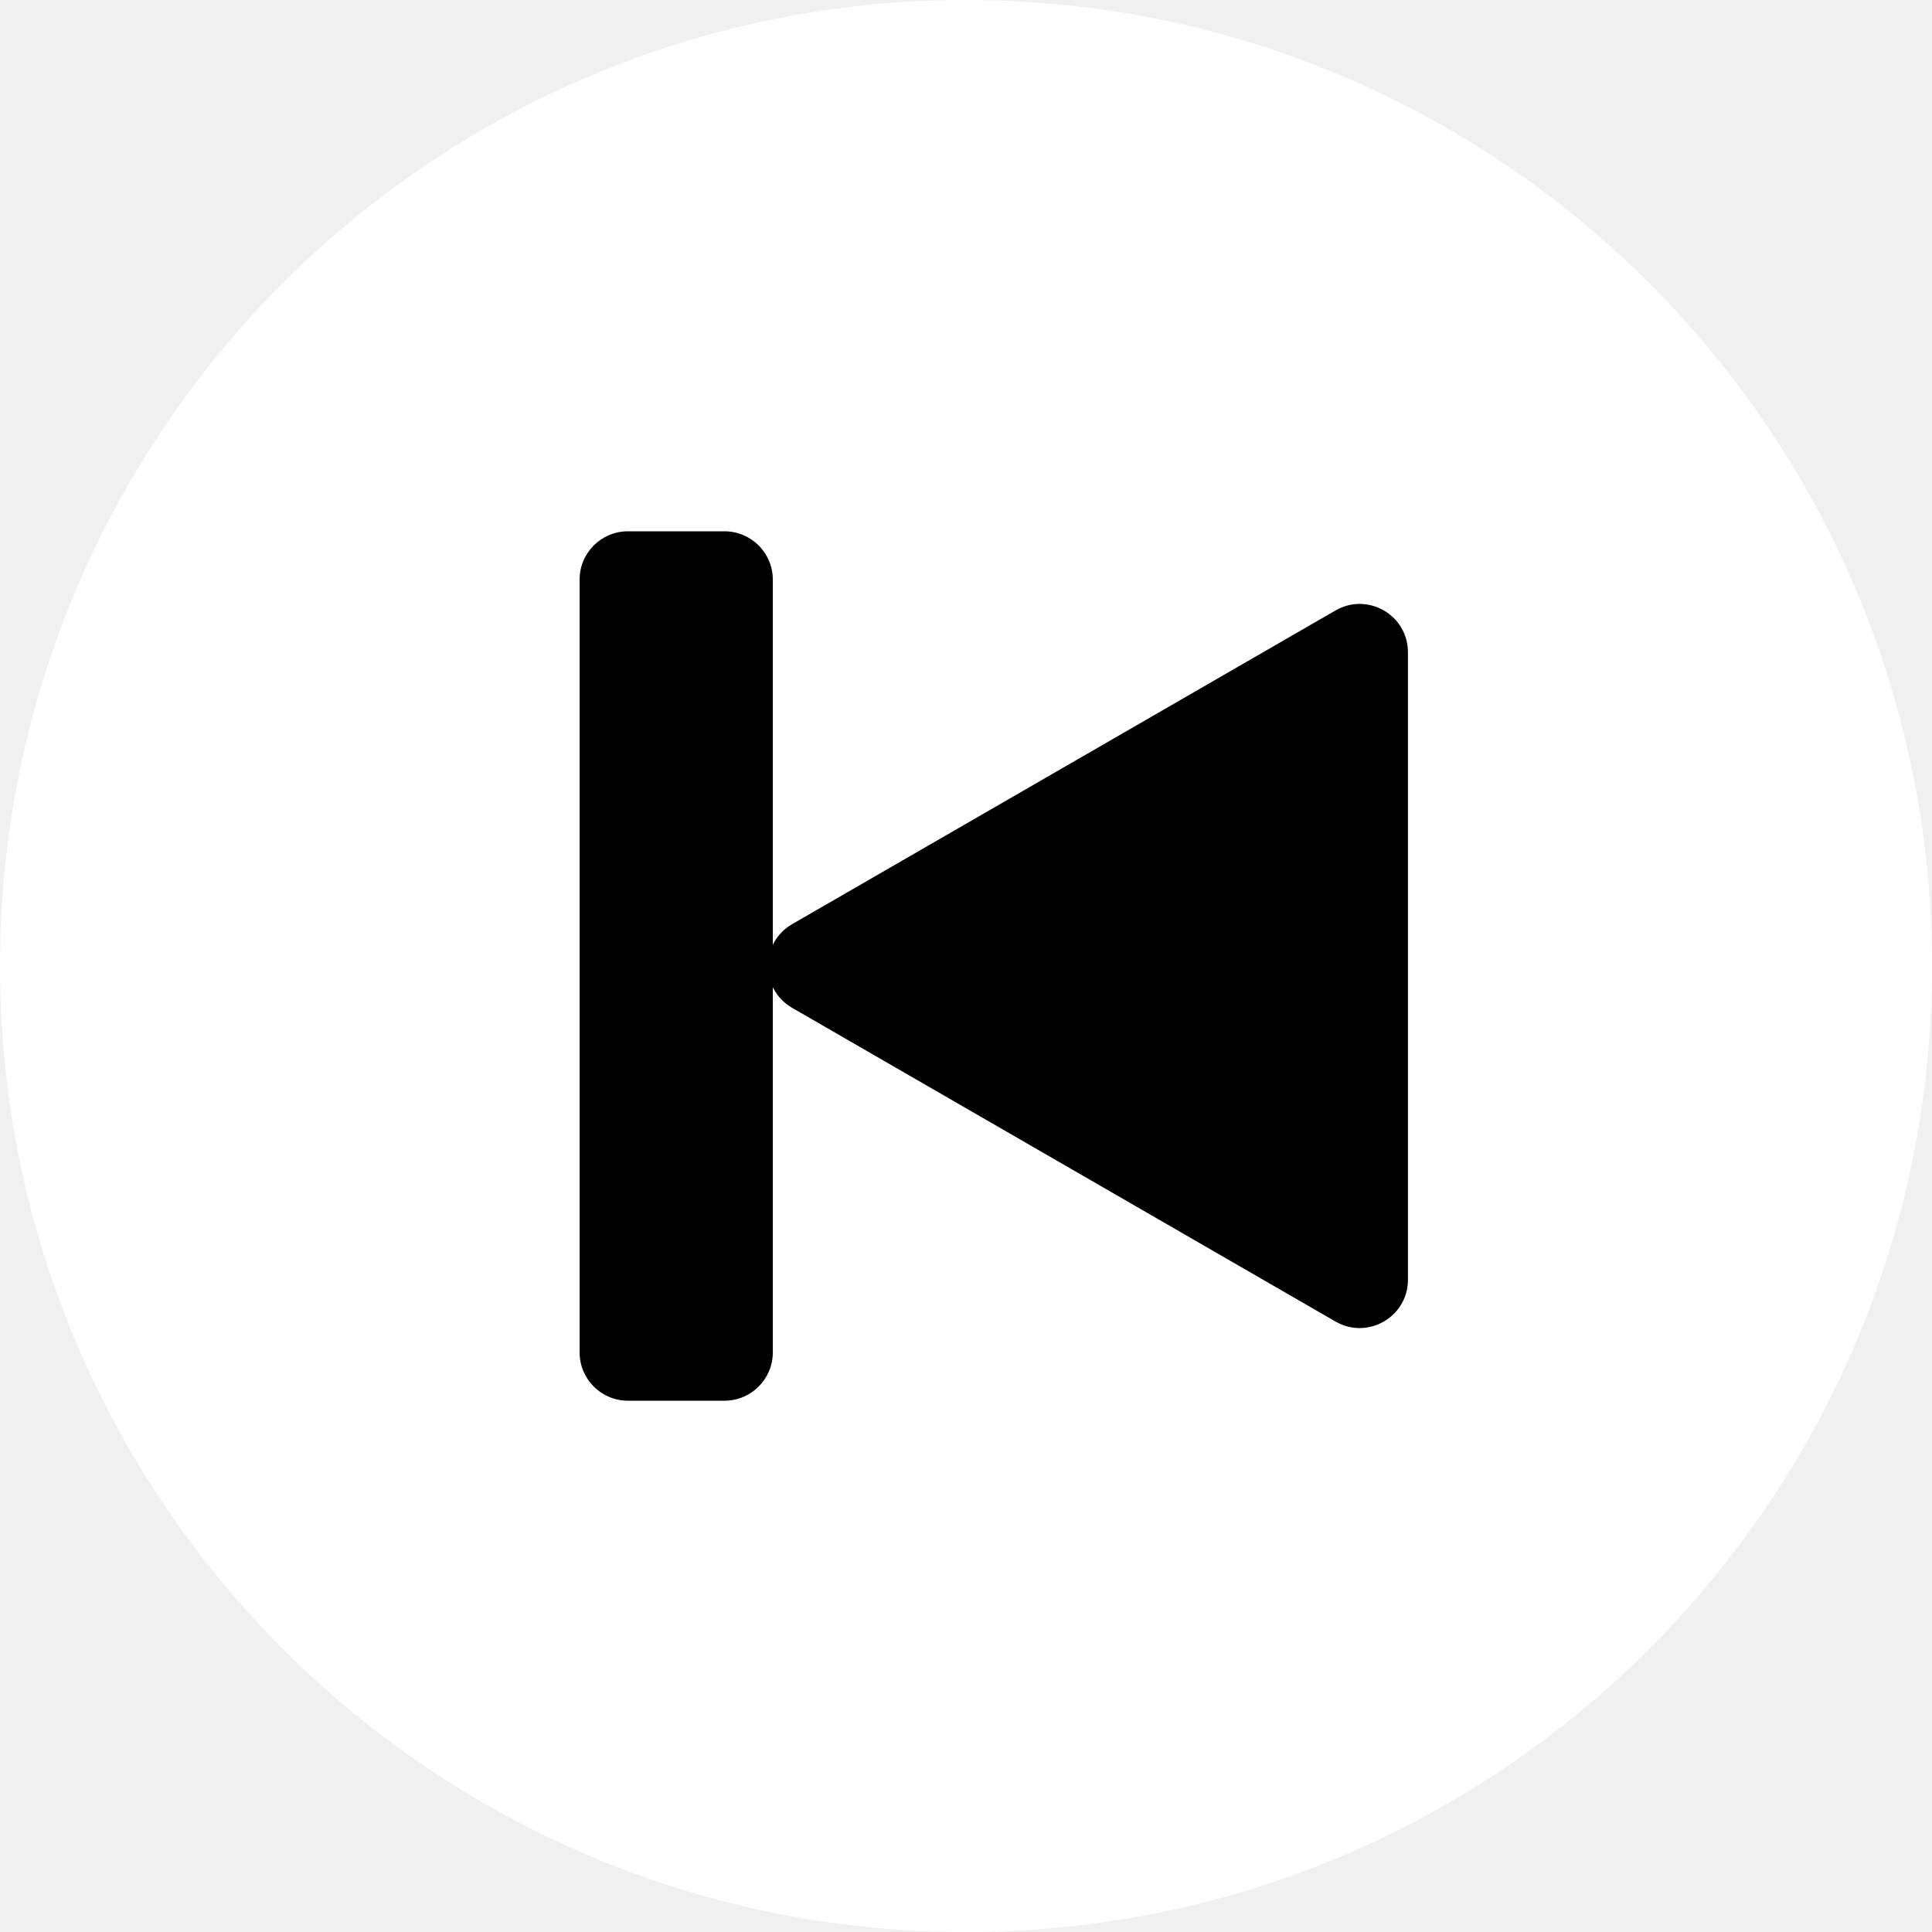
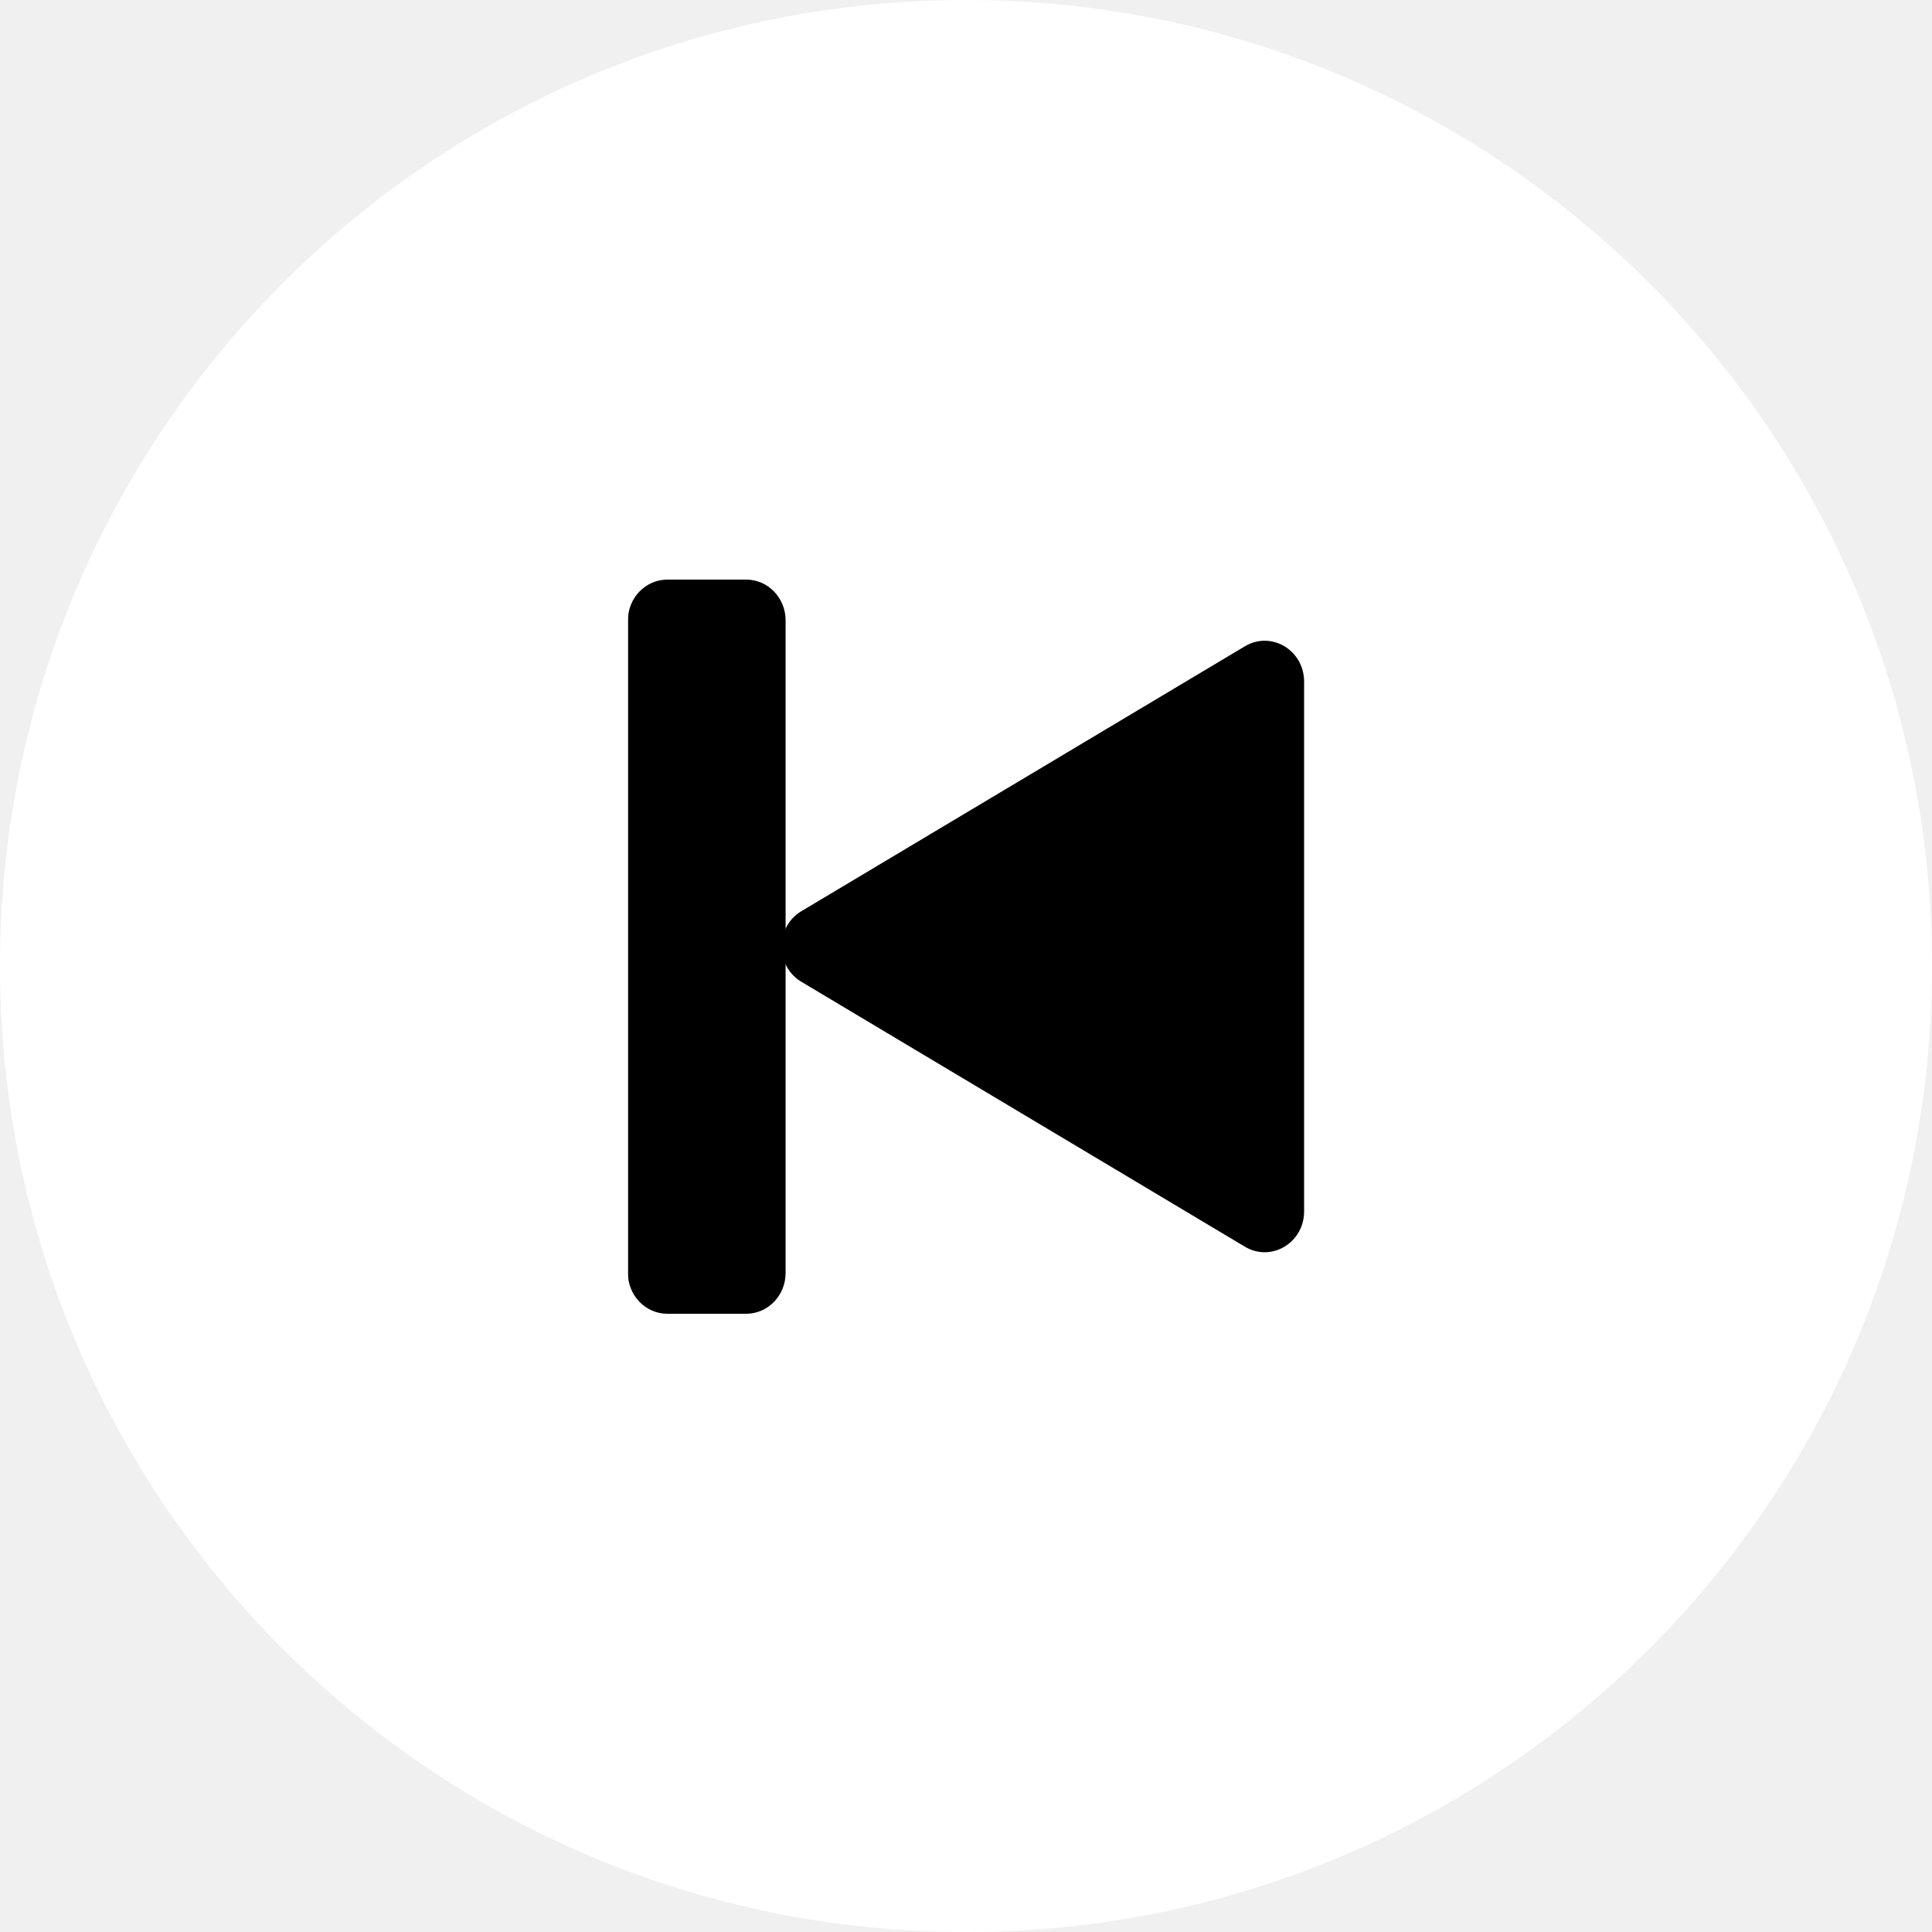
<svg xmlns="http://www.w3.org/2000/svg" width="40" height="40" viewBox="0 0 40 40" fill="none">
-   <g clip-path="url(#clip0_3558_337)">
-     <rect width="40" height="40" rx="20" fill="white" />
-     <g clip-path="url(#clip1_3558_337)">
-       <rect x="12" y="11" width="4" height="18" rx="1" fill="black" />
-       <path d="M16.4 20.866C15.734 20.481 15.734 19.519 16.4 19.134L27.65 12.639C28.317 12.254 29.15 12.735 29.15 13.505V26.495C29.15 27.265 28.317 27.746 27.65 27.361L16.4 20.866Z" fill="black" />
+   <g clip-path="url(#clip0_3648_474)">
+     <mask id="mask0_3648_474" style="mask-type:luminance" maskUnits="userSpaceOnUse" x="0" y="0" width="40" height="40">
+       <path d="M40 0H0V40H40V0Z" fill="white" />
+     </mask>
+     <g mask="url(#mask0_3648_474)">
+       <path d="M40 20C40 8.954 31.046 0 20 0C8.954 0 0 8.954 0 20C0 31.046 8.954 40 20 40C31.046 40 40 31.046 40 20Z" fill="white" />
+       <mask id="mask1_3648_474" style="mask-type:luminance" maskUnits="userSpaceOnUse" x="13" y="11" width="15" height="18">
+         <path d="M28 11H13V29H28V11Z" fill="white" />
+       </mask>
+       <g mask="url(#mask1_3648_474)">
+         <path d="M15.449 12H13.816C13.366 12 13 12.378 13 12.844V26.356C13 26.822 13.366 27.2 13.816 27.2H15.449C15.9 27.2 16.265 26.822 16.265 26.356V12.844C16.265 12.378 15.9 12 15.449 12Z" fill="black" />
+         <path d="M16.592 20.327C16.047 20.002 16.047 19.19 16.592 18.865L25.775 13.38C26.32 13.055 27 13.461 27 14.111V25.081C27 25.731 26.32 26.137 25.775 25.812L16.592 20.327Z" fill="black" />
+       </g>
    </g>
  </g>
  <defs>
-     <clipPath id="clip0_3558_337">
+     <clipPath id="clip0_3648_474">
      <rect width="40" height="40" fill="white" />
-     </clipPath>
-     <clipPath id="clip1_3558_337">
-       <rect width="18" height="20" fill="white" transform="translate(12 10)" />
    </clipPath>
  </defs>
</svg>
